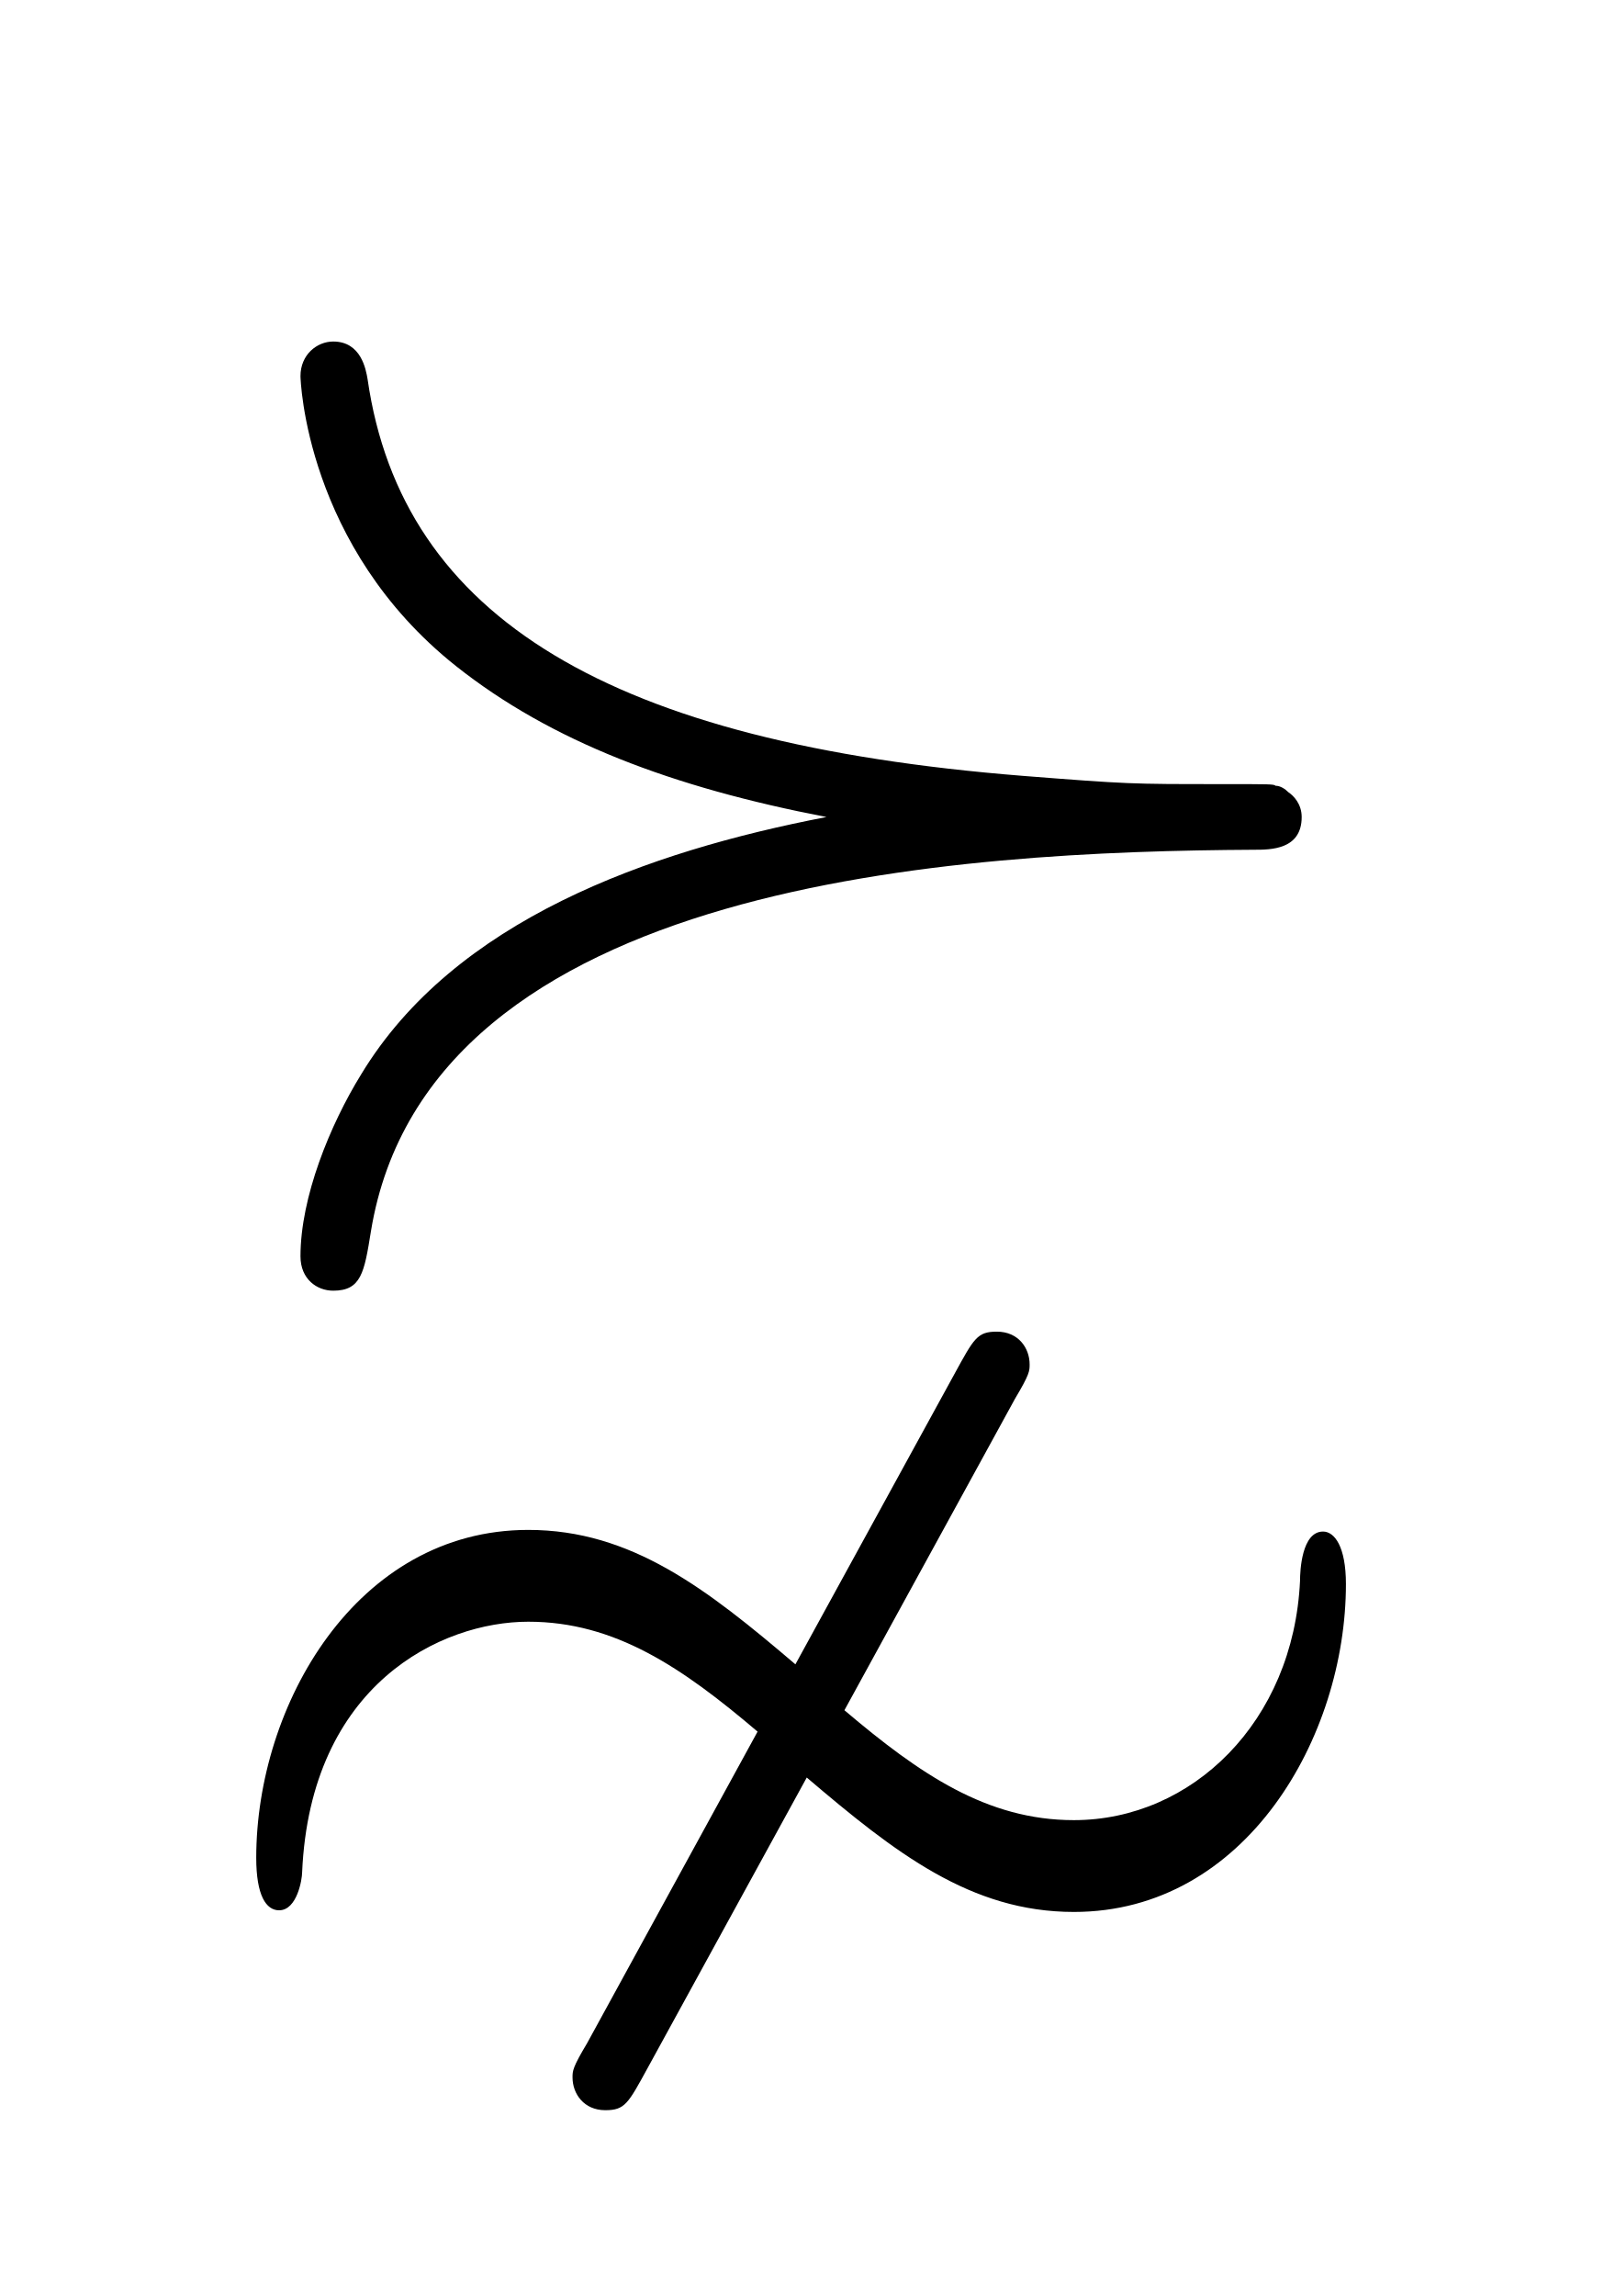
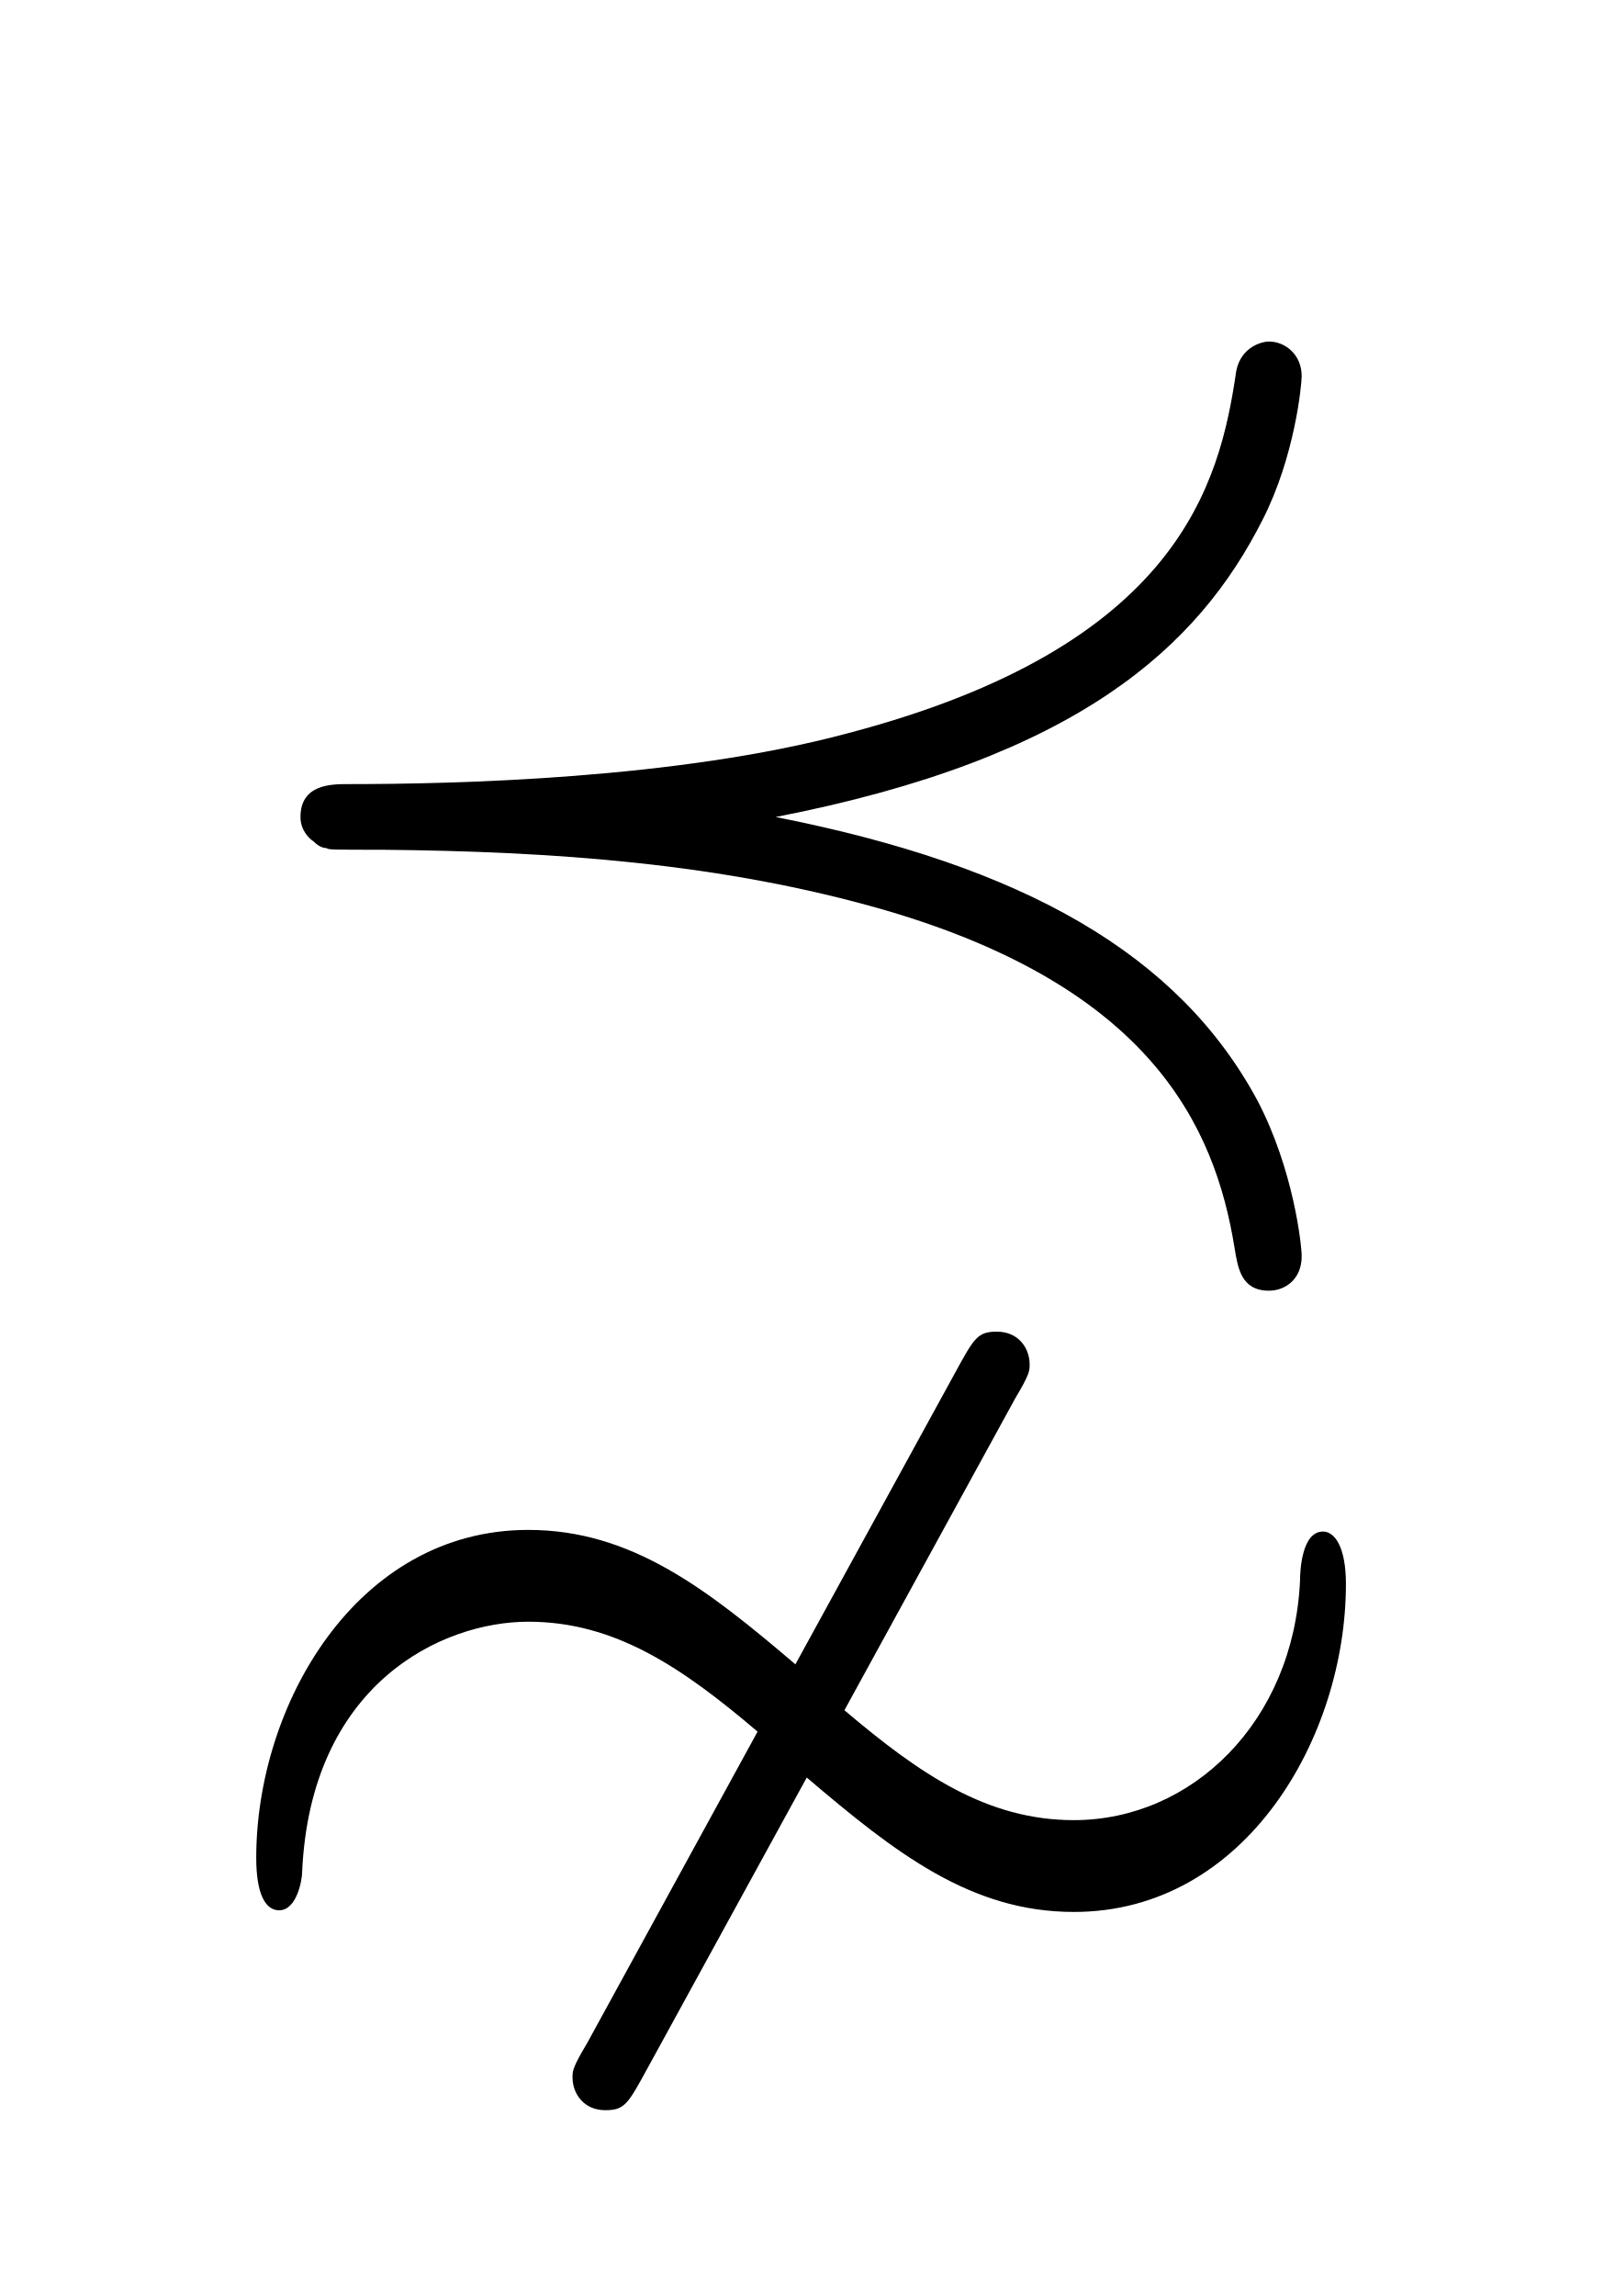
<svg xmlns="http://www.w3.org/2000/svg" xmlns:xlink="http://www.w3.org/1999/xlink" version="1.1" viewBox="-165.1 -165.1 22.354 32">
  <defs>
-     <path id="g0-17" d="M3.905 1.435C4.443 1.893 4.902 2.252 5.529 2.252C6.575 2.252 7.183 1.186 7.183 .259C7.183 .03 7.113-.06 7.044-.06C6.914-.06 6.904 .179 6.904 .239C6.864 1.096 6.247 1.694 5.529 1.694C5.001 1.694 4.593 1.415 4.134 1.026L5.171-.867C5.26-1.016 5.26-1.036 5.26-1.076C5.26-1.176 5.191-1.275 5.061-1.275C4.941-1.275 4.922-1.235 4.802-1.016L3.836 .747C3.298 .289 2.839-.07 2.212-.07C1.166-.07 .558 .996 .558 1.923C.558 2.152 .618 2.242 .697 2.242C.807 2.242 .837 2.052 .837 2.012C.887 .867 1.684 .488 2.212 .488S3.148 .767 3.606 1.156L2.57 3.049C2.481 3.198 2.481 3.218 2.481 3.258C2.481 3.357 2.55 3.457 2.68 3.457C2.8 3.457 2.819 3.417 2.939 3.198L3.905 1.435ZM4.025-4.403C2.939-4.194 1.763-3.776 1.196-2.839C1.006-2.531 .827-2.092 .827-1.733C.827-1.594 .927-1.524 1.026-1.524C1.196-1.524 1.215-1.634 1.255-1.883C1.604-4.025 4.852-4.194 6.625-4.204C6.725-4.204 6.914-4.204 6.914-4.403C6.914-4.483 6.864-4.533 6.834-4.553C6.814-4.573 6.785-4.593 6.755-4.593C6.745-4.603 6.725-4.603 6.416-4.603C5.878-4.603 5.858-4.603 5.22-4.653C2.72-4.852 1.445-5.609 1.235-7.064C1.225-7.123 1.196-7.293 1.026-7.293C.927-7.293 .827-7.213 .827-7.083C.827-7.064 .857-6.047 1.773-5.32C2.351-4.862 3.088-4.583 4.025-4.403Z" />
+     <path id="g0-16" d="M3.905 1.435C4.443 1.893 4.902 2.252 5.529 2.252C6.575 2.252 7.183 1.186 7.183 .259C7.183 .03 7.113-.06 7.044-.06C6.914-.06 6.904 .179 6.904 .239C6.864 1.096 6.247 1.694 5.529 1.694C5.001 1.694 4.593 1.415 4.134 1.026L5.171-.867C5.26-1.016 5.26-1.036 5.26-1.076C5.26-1.176 5.191-1.275 5.061-1.275C4.941-1.275 4.922-1.235 4.802-1.016L3.836 .747C3.298 .289 2.839-.07 2.212-.07C1.166-.07 .558 .996 .558 1.923C.558 2.152 .618 2.242 .697 2.242C.807 2.242 .837 2.052 .837 2.012C.887 .867 1.684 .488 2.212 .488S3.148 .767 3.606 1.156L2.57 3.049C2.481 3.198 2.481 3.218 2.481 3.258C2.481 3.357 2.55 3.457 2.68 3.457C2.8 3.457 2.819 3.417 2.939 3.198L3.905 1.435ZM3.716-4.403C5.559-4.762 6.286-5.44 6.675-6.207C6.874-6.595 6.914-7.034 6.914-7.083C6.914-7.213 6.814-7.293 6.715-7.293C6.675-7.293 6.545-7.263 6.516-7.113C6.416-6.426 6.167-5.44 4.154-4.912C3.118-4.633 1.763-4.603 1.116-4.603C1.016-4.603 .827-4.603 .827-4.403C.827-4.324 .877-4.274 .907-4.254C.927-4.234 .956-4.214 .986-4.214C.996-4.204 1.016-4.204 1.325-4.204C2.351-4.194 3.387-4.125 4.384-3.836C5.988-3.367 6.386-2.531 6.506-1.783C6.526-1.664 6.545-1.524 6.715-1.524C6.814-1.524 6.914-1.594 6.914-1.733C6.914-1.803 6.864-2.262 6.645-2.68C6.167-3.567 5.23-4.105 3.716-4.403Z" />
  </defs>
  <g id="page1" transform="scale(2.293061)">
-     <use x="-71" y="-62.631" xlink:href="#g0-17" />
+     <use x="-71" y="-62.631" xlink:href="#g0-16" />
  </g>
</svg>
